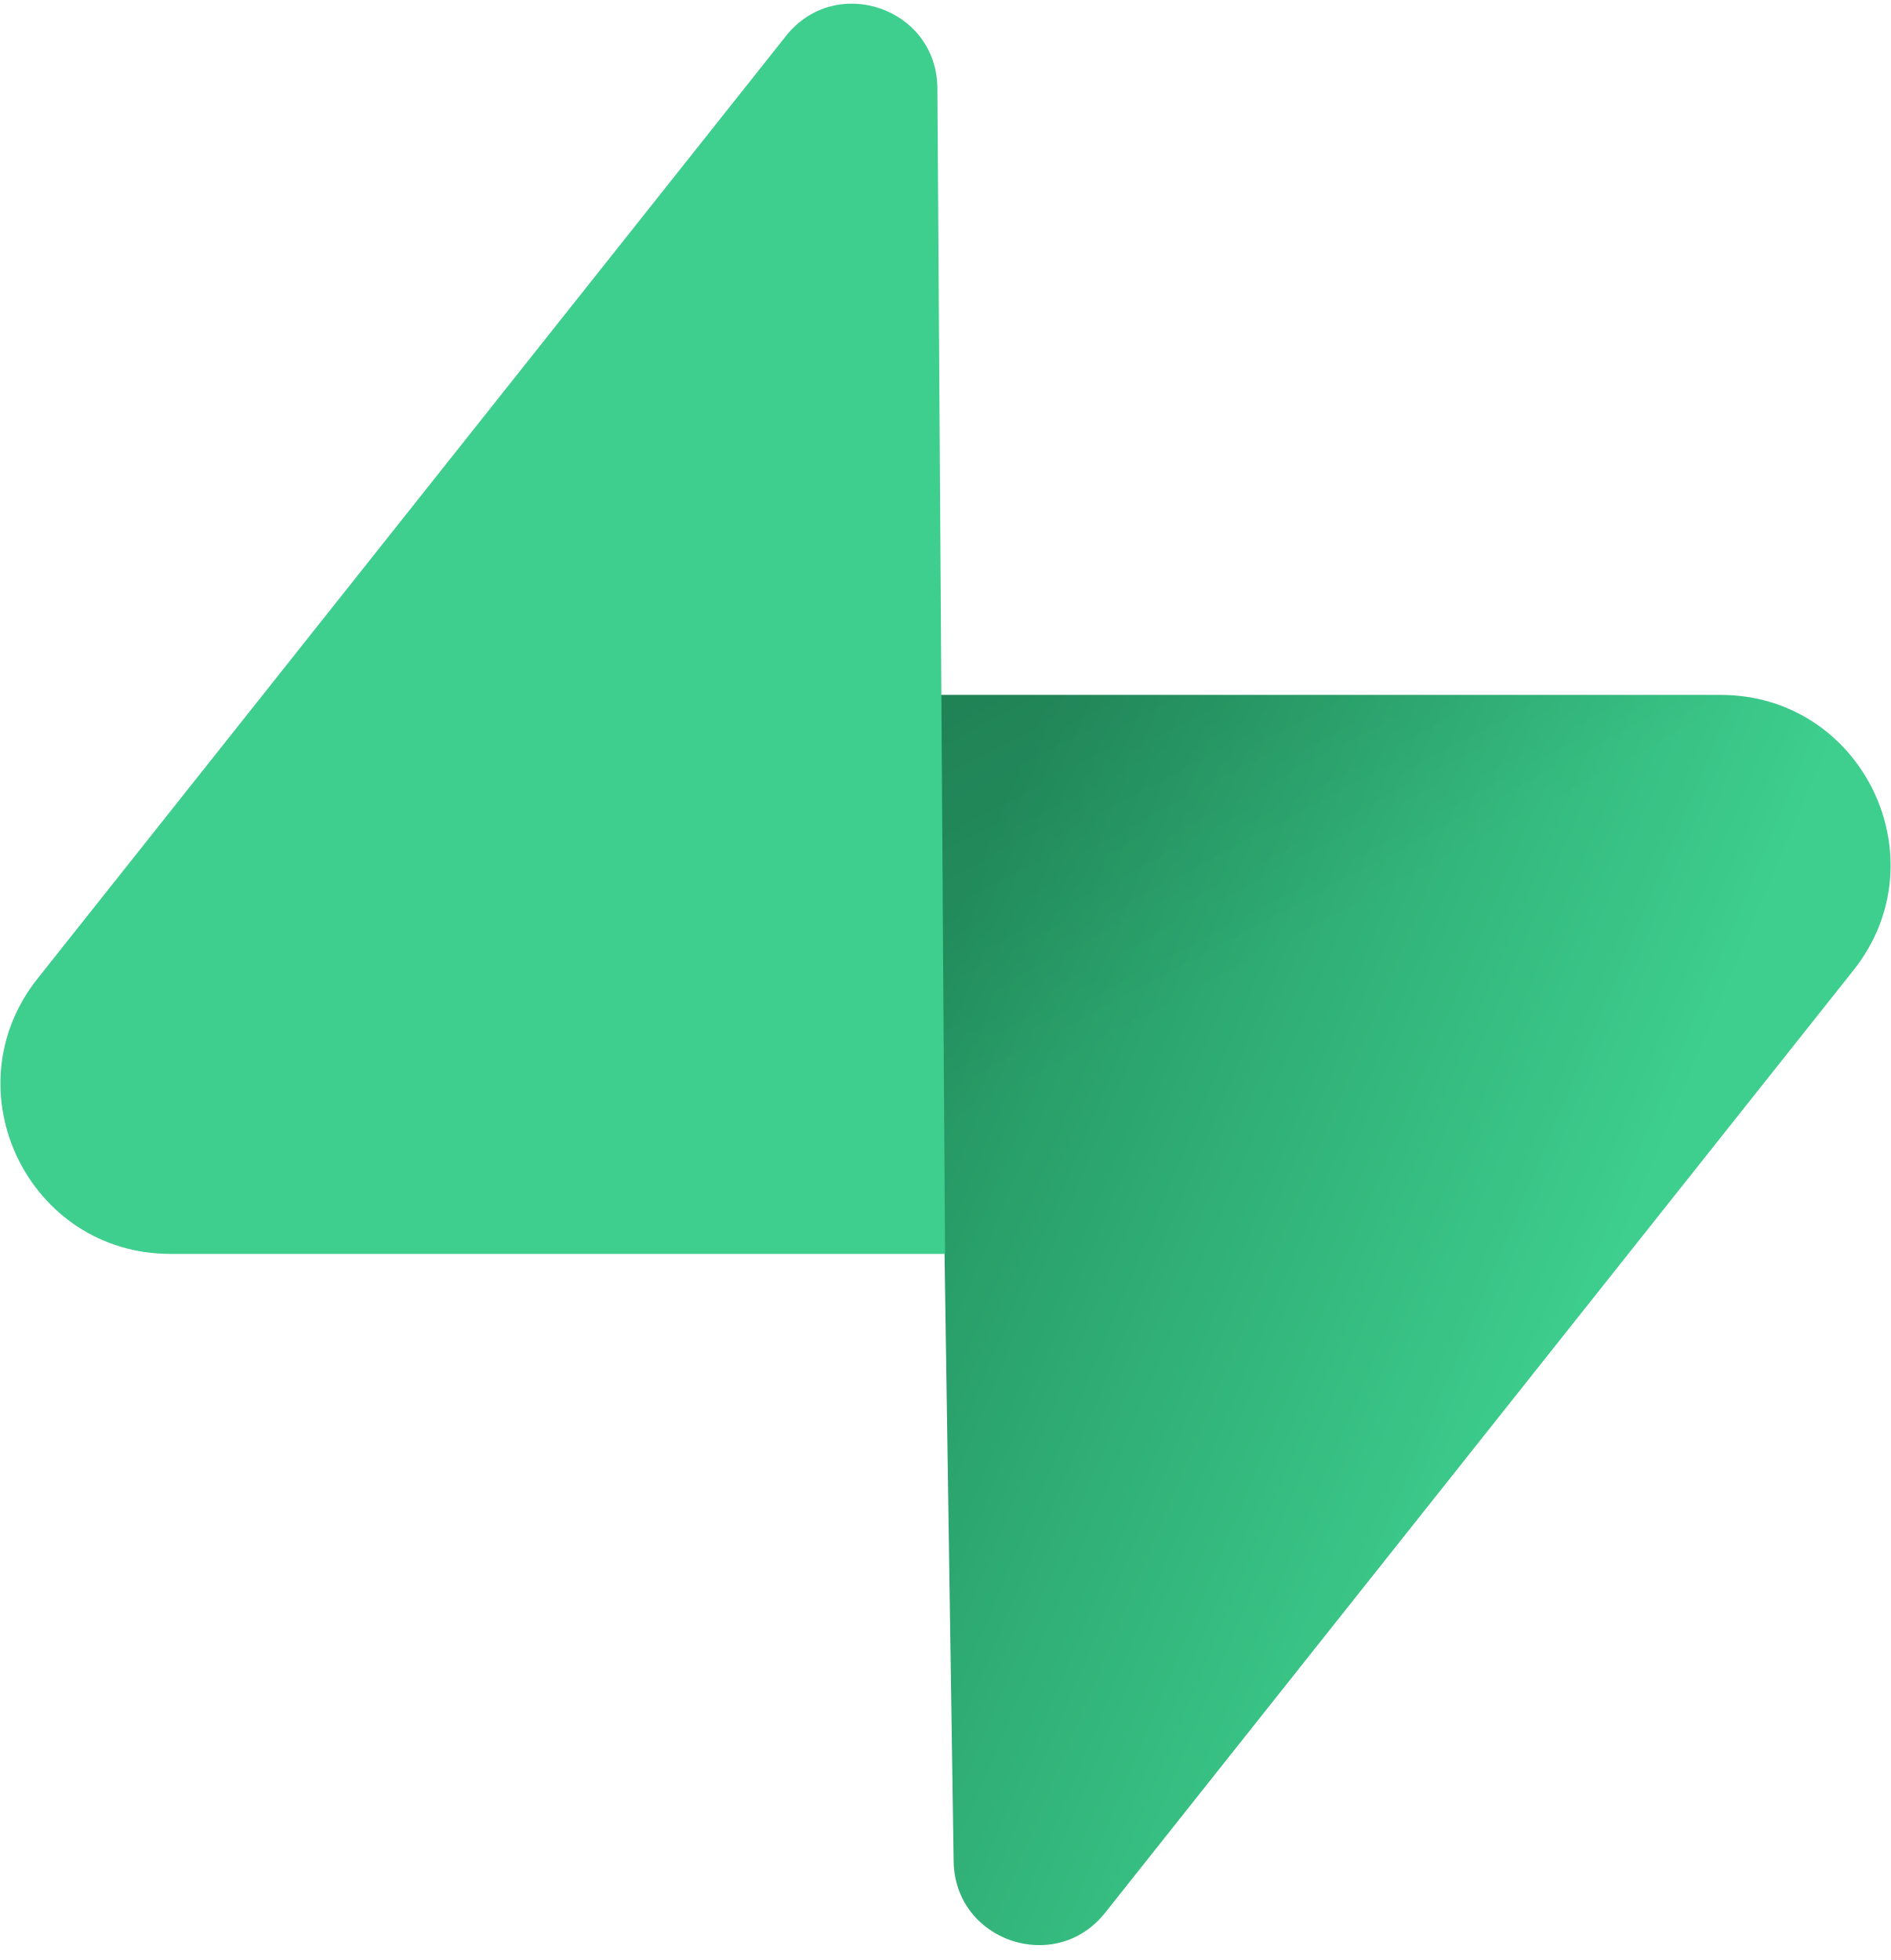
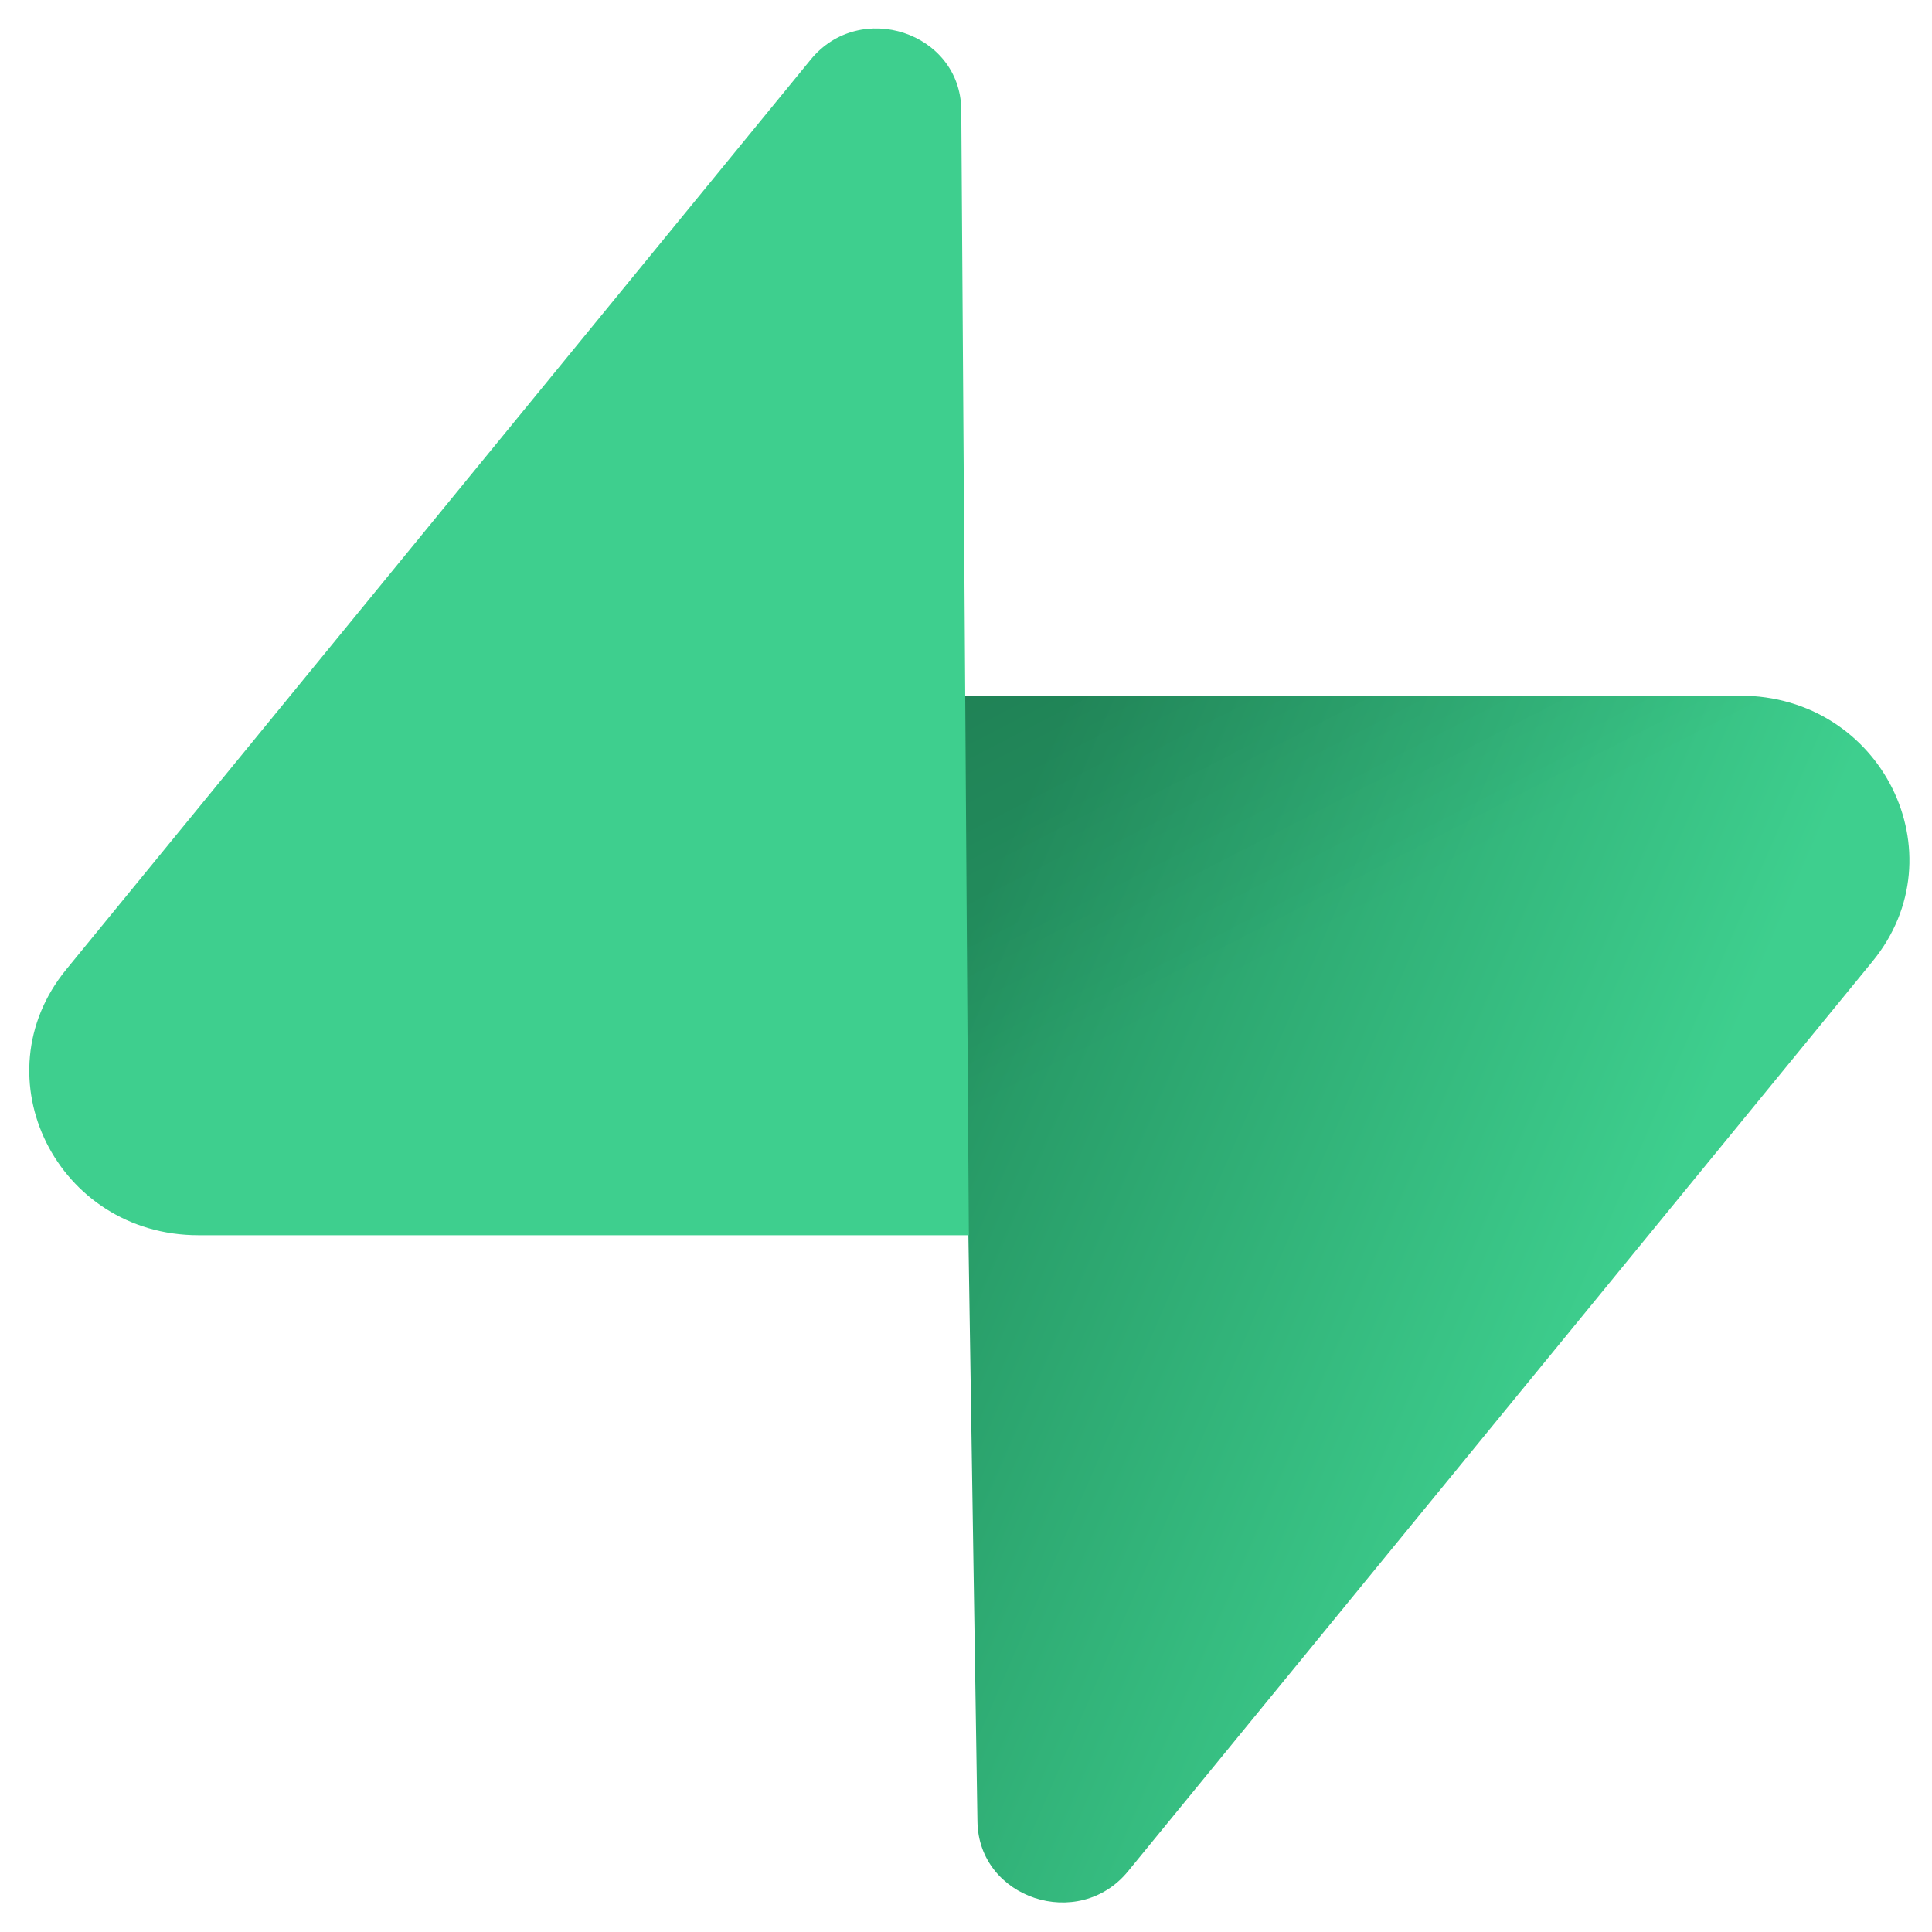
- <svg xmlns="http://www.w3.org/2000/svg" width="109" height="113" viewBox="0 0 109 113" fill="none">
-   <path d="M63.708 110.284C60.848 113.885 55.05 111.912 54.981 107.314L53.974 40.063L99.194 40.063C107.384 40.063 111.952 49.523 106.859 55.937L63.708 110.284Z" fill="url(#paint0_linear)" />
-   <path d="M63.708 110.284C60.848 113.885 55.05 111.912 54.981 107.314L53.974 40.063L99.194 40.063C107.384 40.063 111.952 49.523 106.859 55.937L63.708 110.284Z" fill="url(#paint1_linear)" fill-opacity="0.2" />
-   <path d="M45.317 2.071C48.176 -1.53 53.974 0.443 54.043 5.041L54.485 72.292H9.831C1.64 72.292 -2.928 62.832 2.166 56.417L45.317 2.071Z" fill="#3ECF8E" />
+ <svg xmlns="http://www.w3.org/2000/svg" width="40" height="40" viewBox="0 0 40 40" fill="none">
+   <path d="M23.354 38.744C22.332 39.992 20.261 39.308 20.237 37.715L19.877 14.403H36.029C38.955 14.403 40.587 17.682 38.768 19.905L23.354 38.744Z" fill="url(#paint0_linear_195_265)" />
+   <path d="M23.354 38.744C22.332 39.992 20.261 39.308 20.237 37.715L19.877 14.403H36.029C38.955 14.403 40.587 17.682 38.768 19.905L23.354 38.744Z" fill="url(#paint1_linear_195_265)" fill-opacity="0.2" />
+   <path d="M16.785 1.233C17.806 -0.015 19.877 0.669 19.902 2.263L20.059 25.574H4.109C1.183 25.574 -0.449 22.295 1.371 20.072L16.785 1.233Z" fill="#3ECF8E" />
  <defs>
-     <linearGradient id="paint0_linear" x1="53.974" y1="54.974" x2="94.163" y2="71.829" gradientUnits="userSpaceOnUse">
+     <linearGradient id="paint0_linear_195_265" x1="19.877" y1="19.572" x2="34.101" y2="25.719" gradientUnits="userSpaceOnUse">
      <stop stop-color="#249361" />
      <stop offset="1" stop-color="#3ECF8E" />
    </linearGradient>
-     <linearGradient id="paint1_linear" x1="36.156" y1="30.578" x2="54.484" y2="65.081" gradientUnits="userSpaceOnUse">
+     <linearGradient id="paint1_linear_195_265" x1="13.512" y1="11.115" x2="19.758" y2="23.23" gradientUnits="userSpaceOnUse">
      <stop />
      <stop offset="1" stop-opacity="0" />
    </linearGradient>
  </defs>
</svg>
